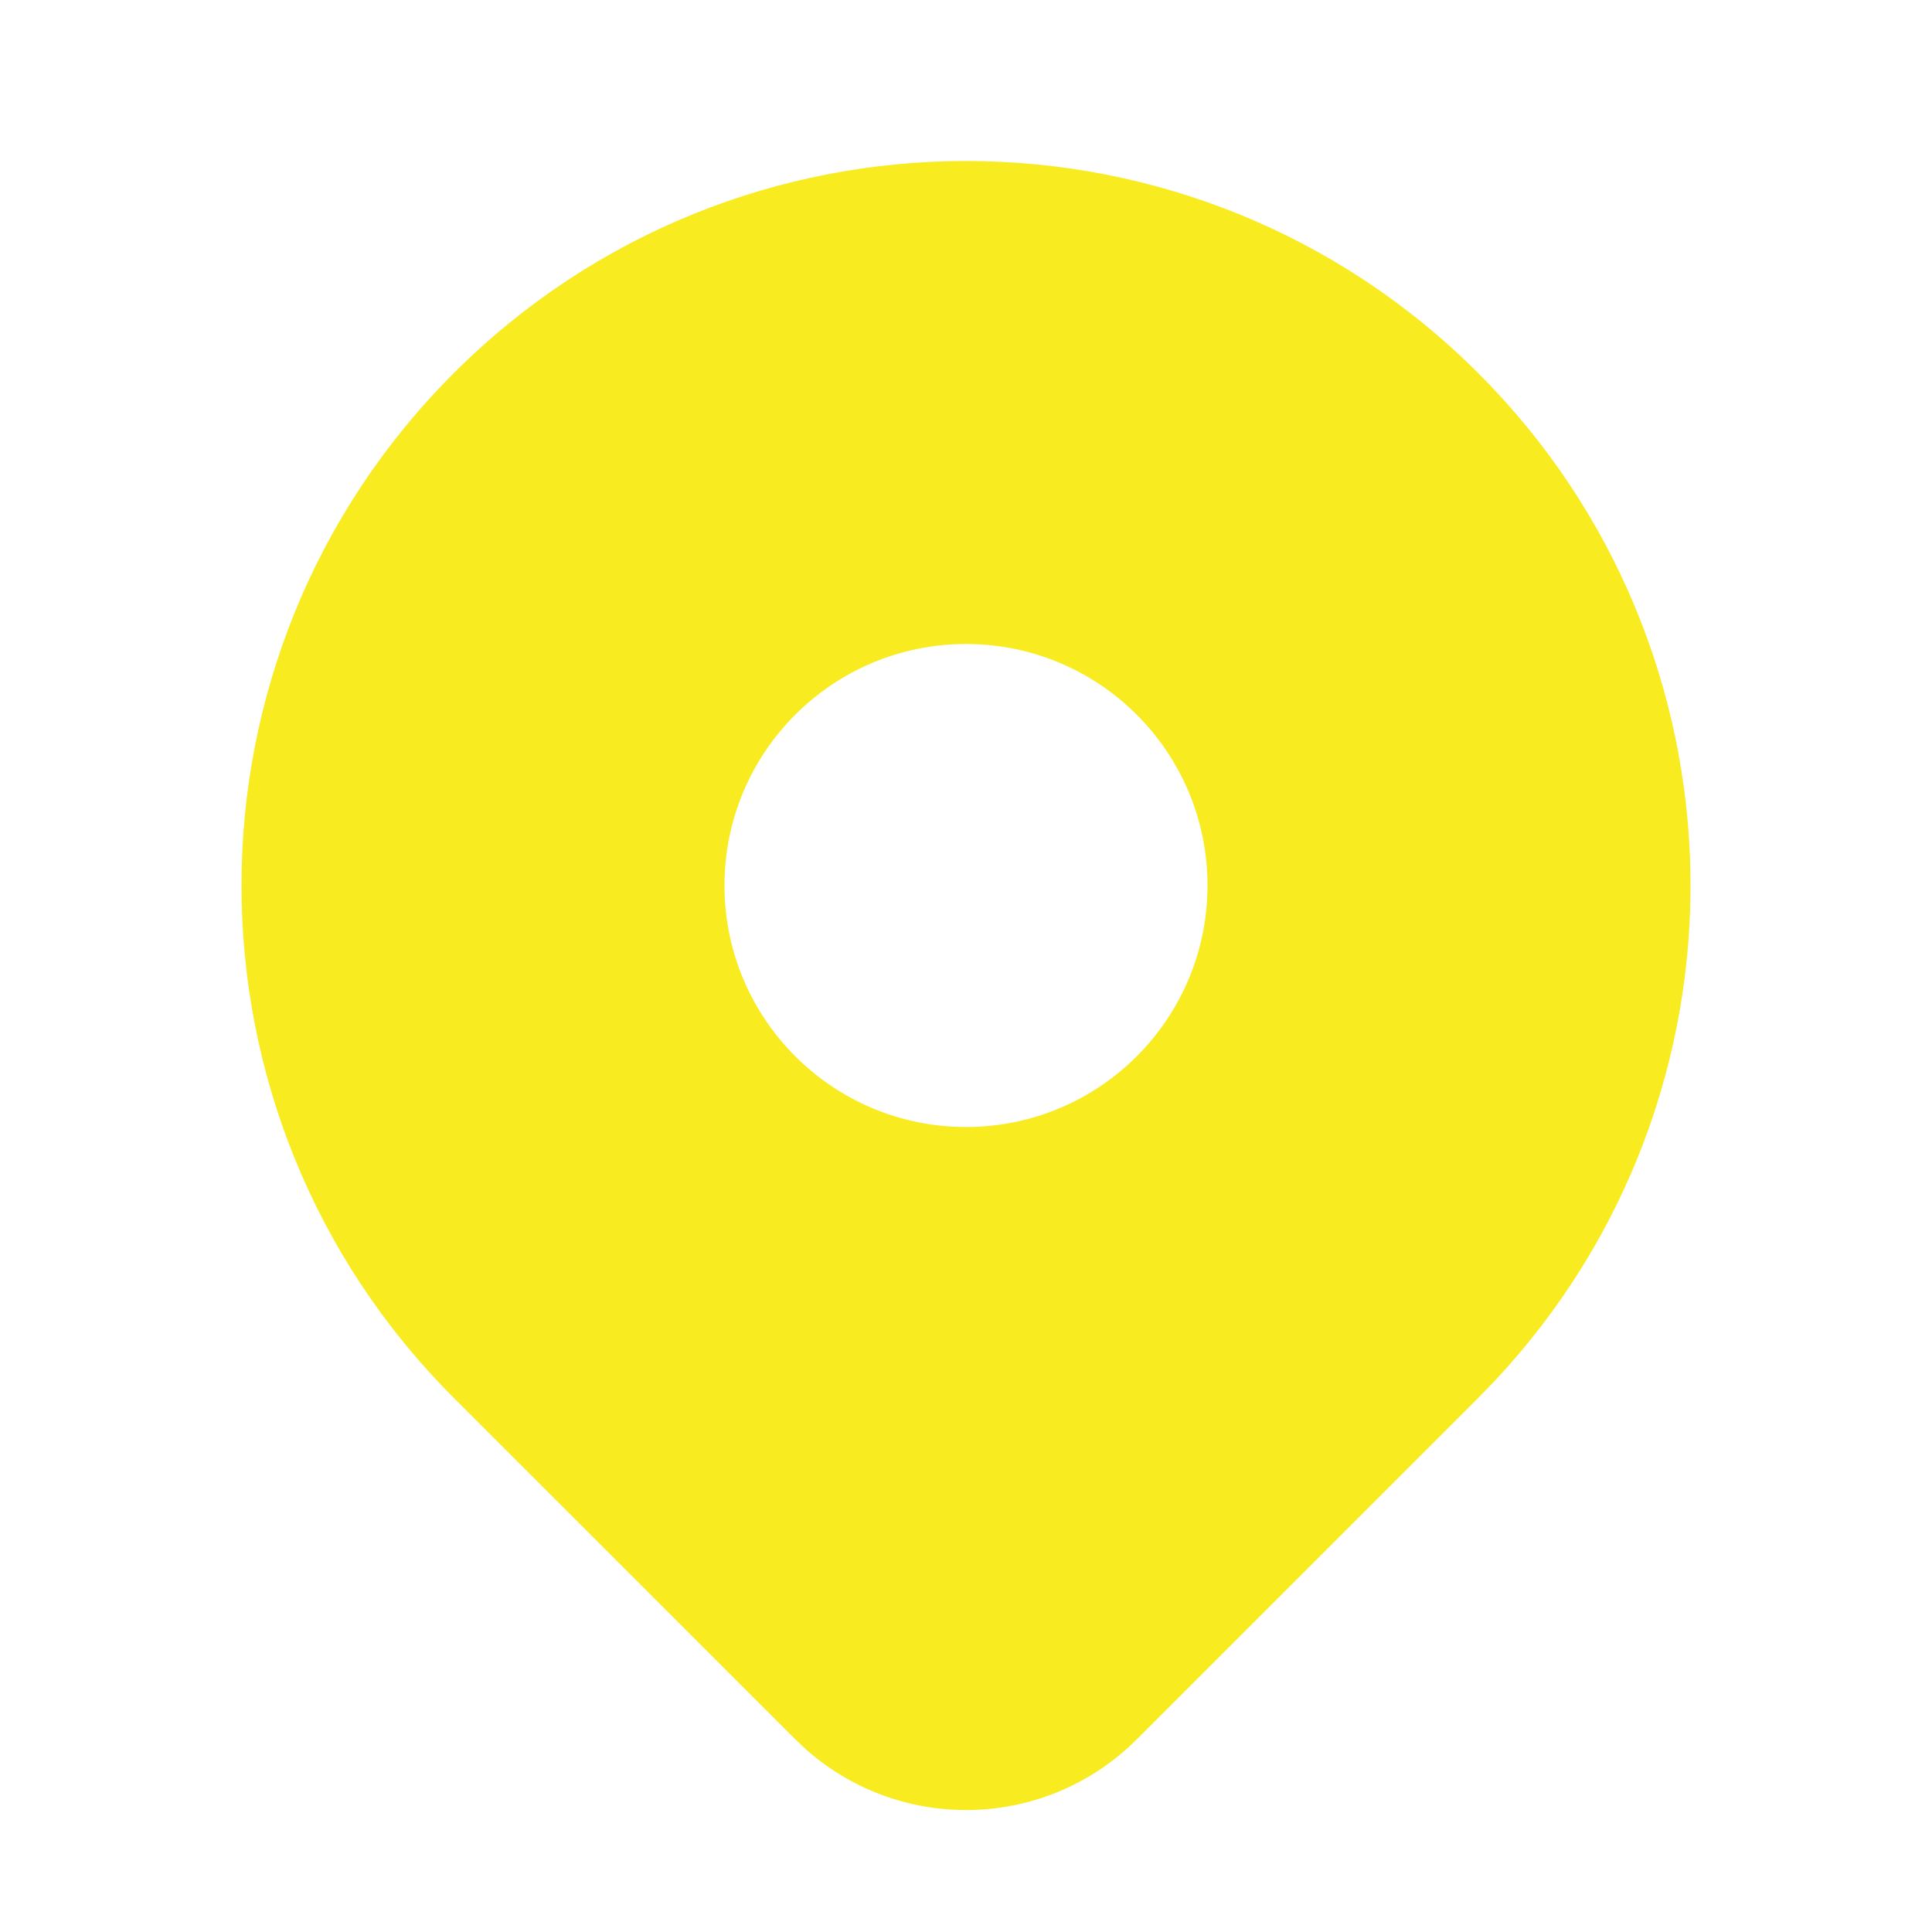
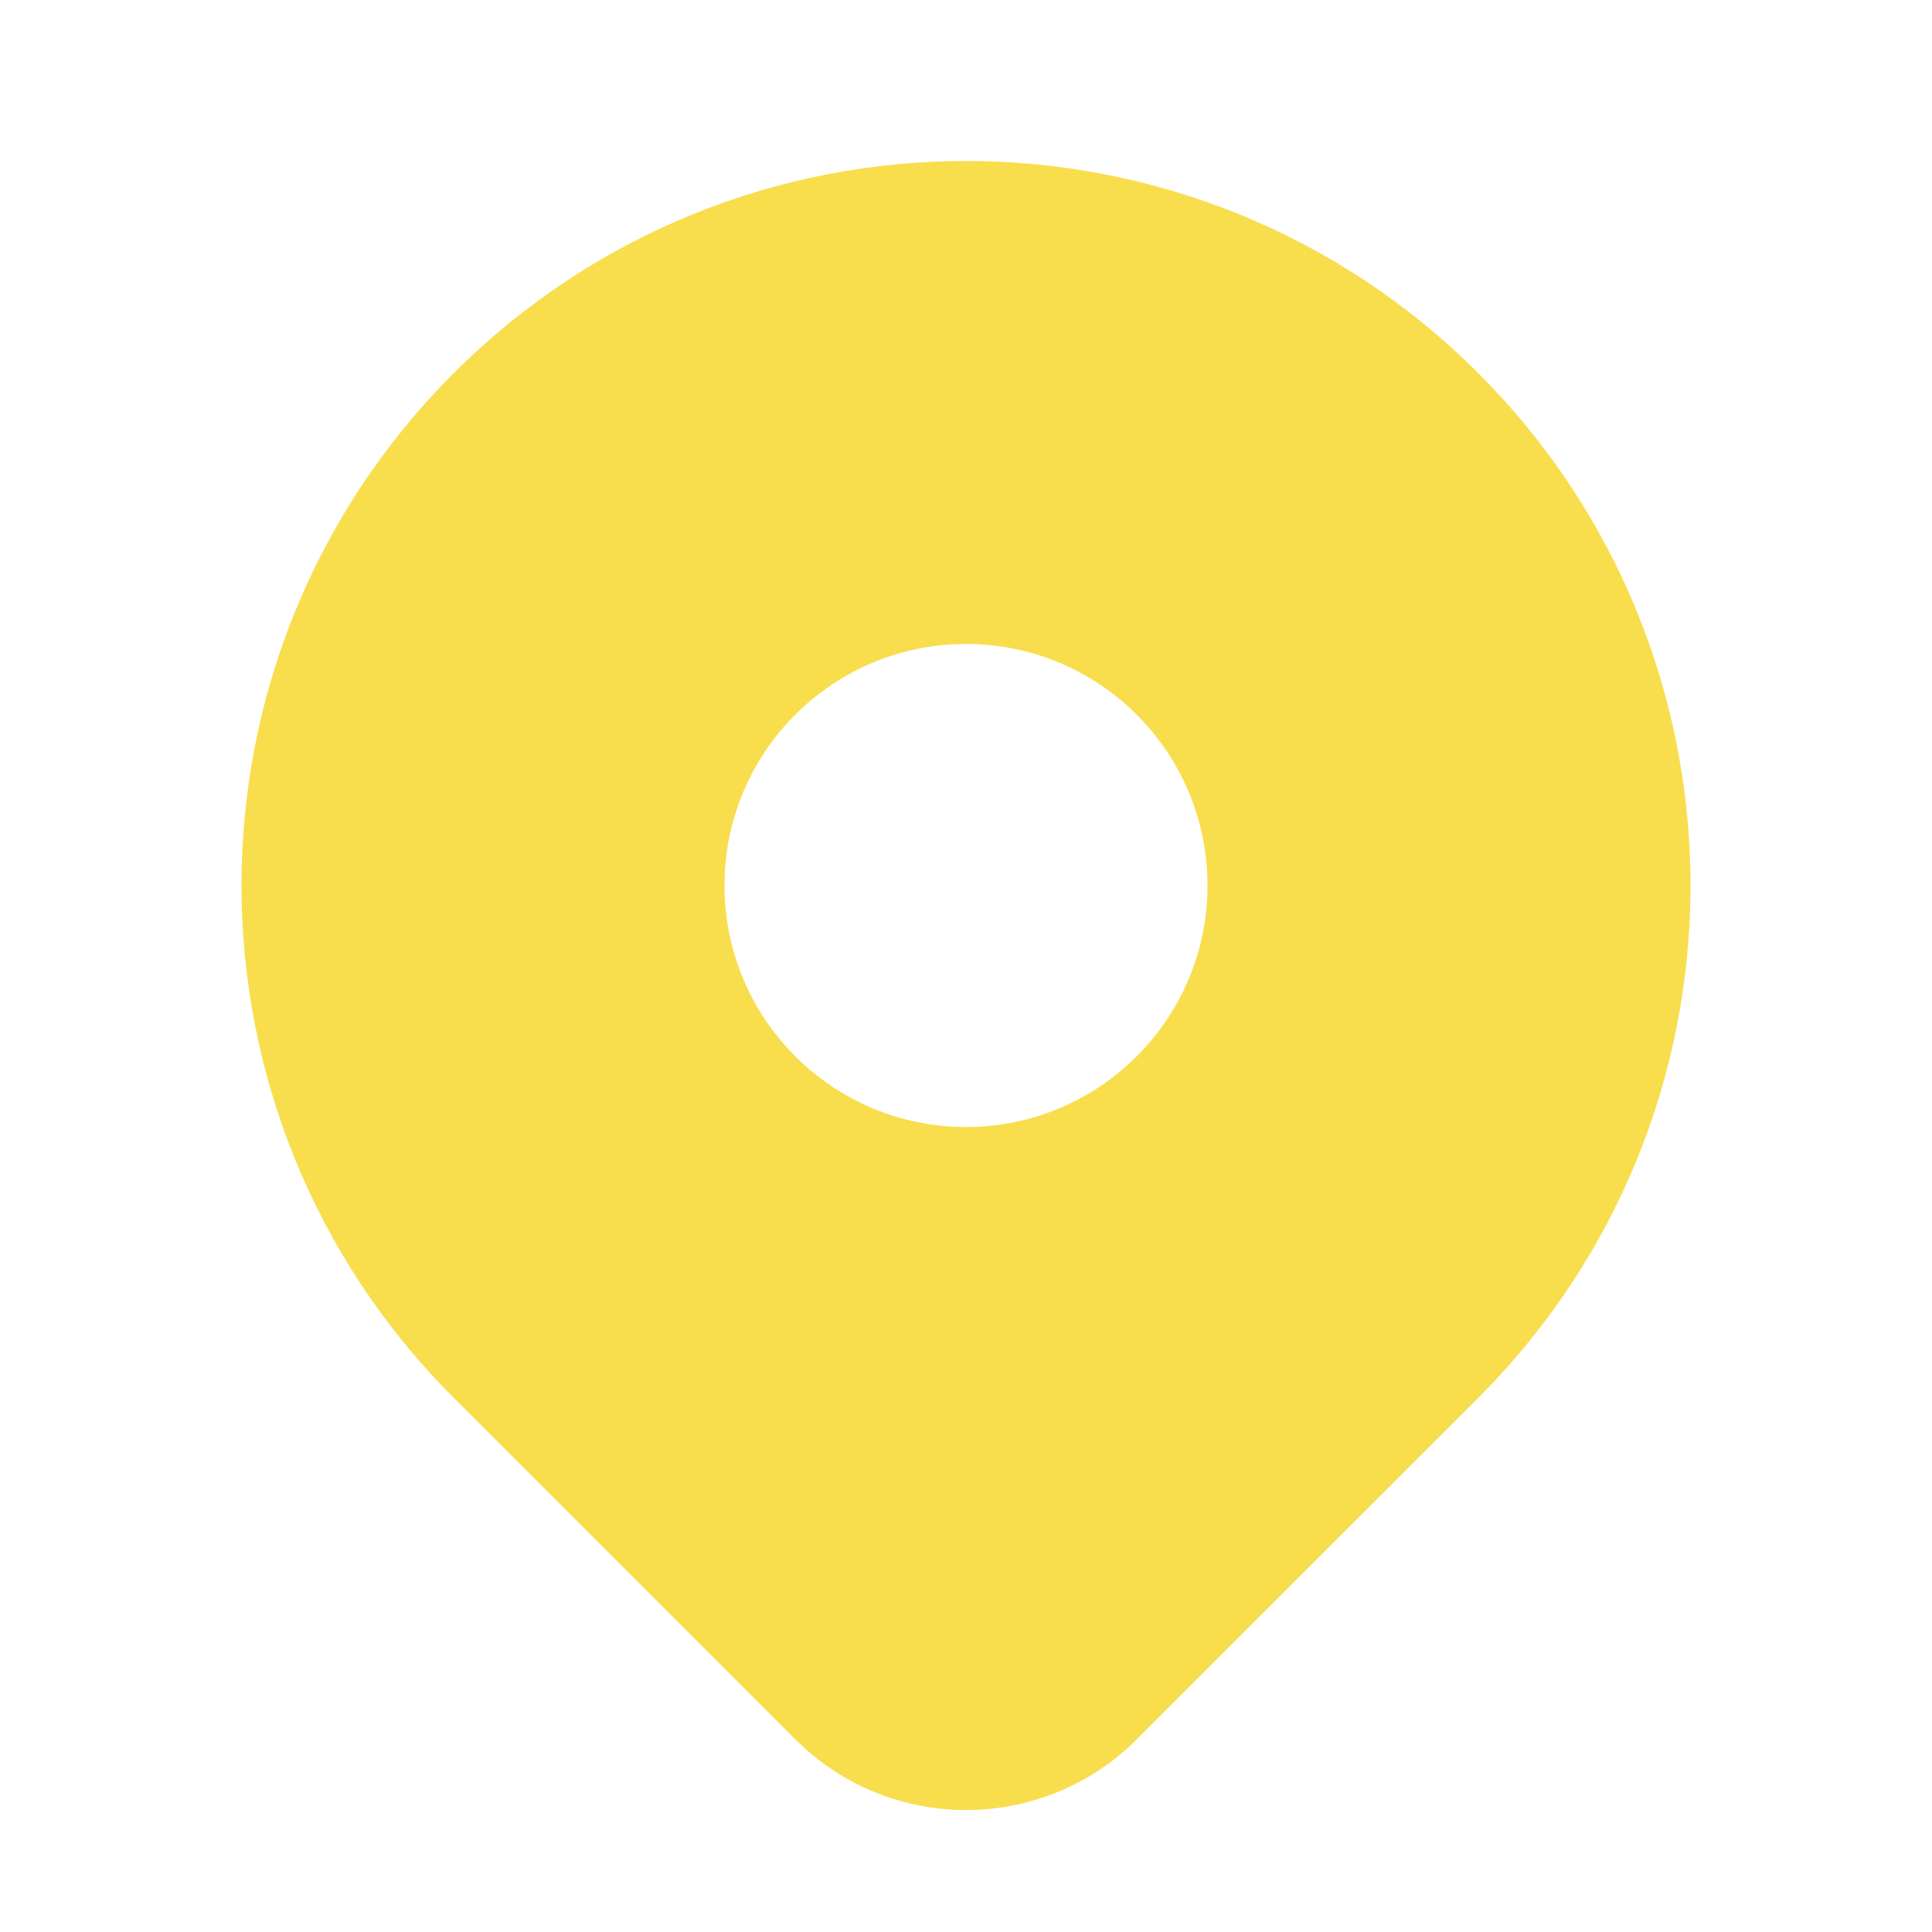
<svg xmlns="http://www.w3.org/2000/svg" width="24" height="24" viewBox="0 0 24 24">
-   <path fill="#F8EC20" d="M18.364 4.636a9 9 0 0 1 .203 12.519l-.203.21l-4.243 4.242a3 3 0 0 1-4.097.135l-.144-.135l-4.244-4.243A9 9 0 0 1 18.364 4.636M12 8a3 3 0 1 0 0 6a3 3 0 0 0 0-6" />
+   <path fill="#F8DE4D" d="M18.364 4.636a9 9 0 0 1 .203 12.519l-.203.21l-4.243 4.242a3 3 0 0 1-4.097.135l-.144-.135l-4.244-4.243A9 9 0 0 1 18.364 4.636M12 8a3 3 0 1 0 0 6a3 3 0 0 0 0-6" />
</svg>
